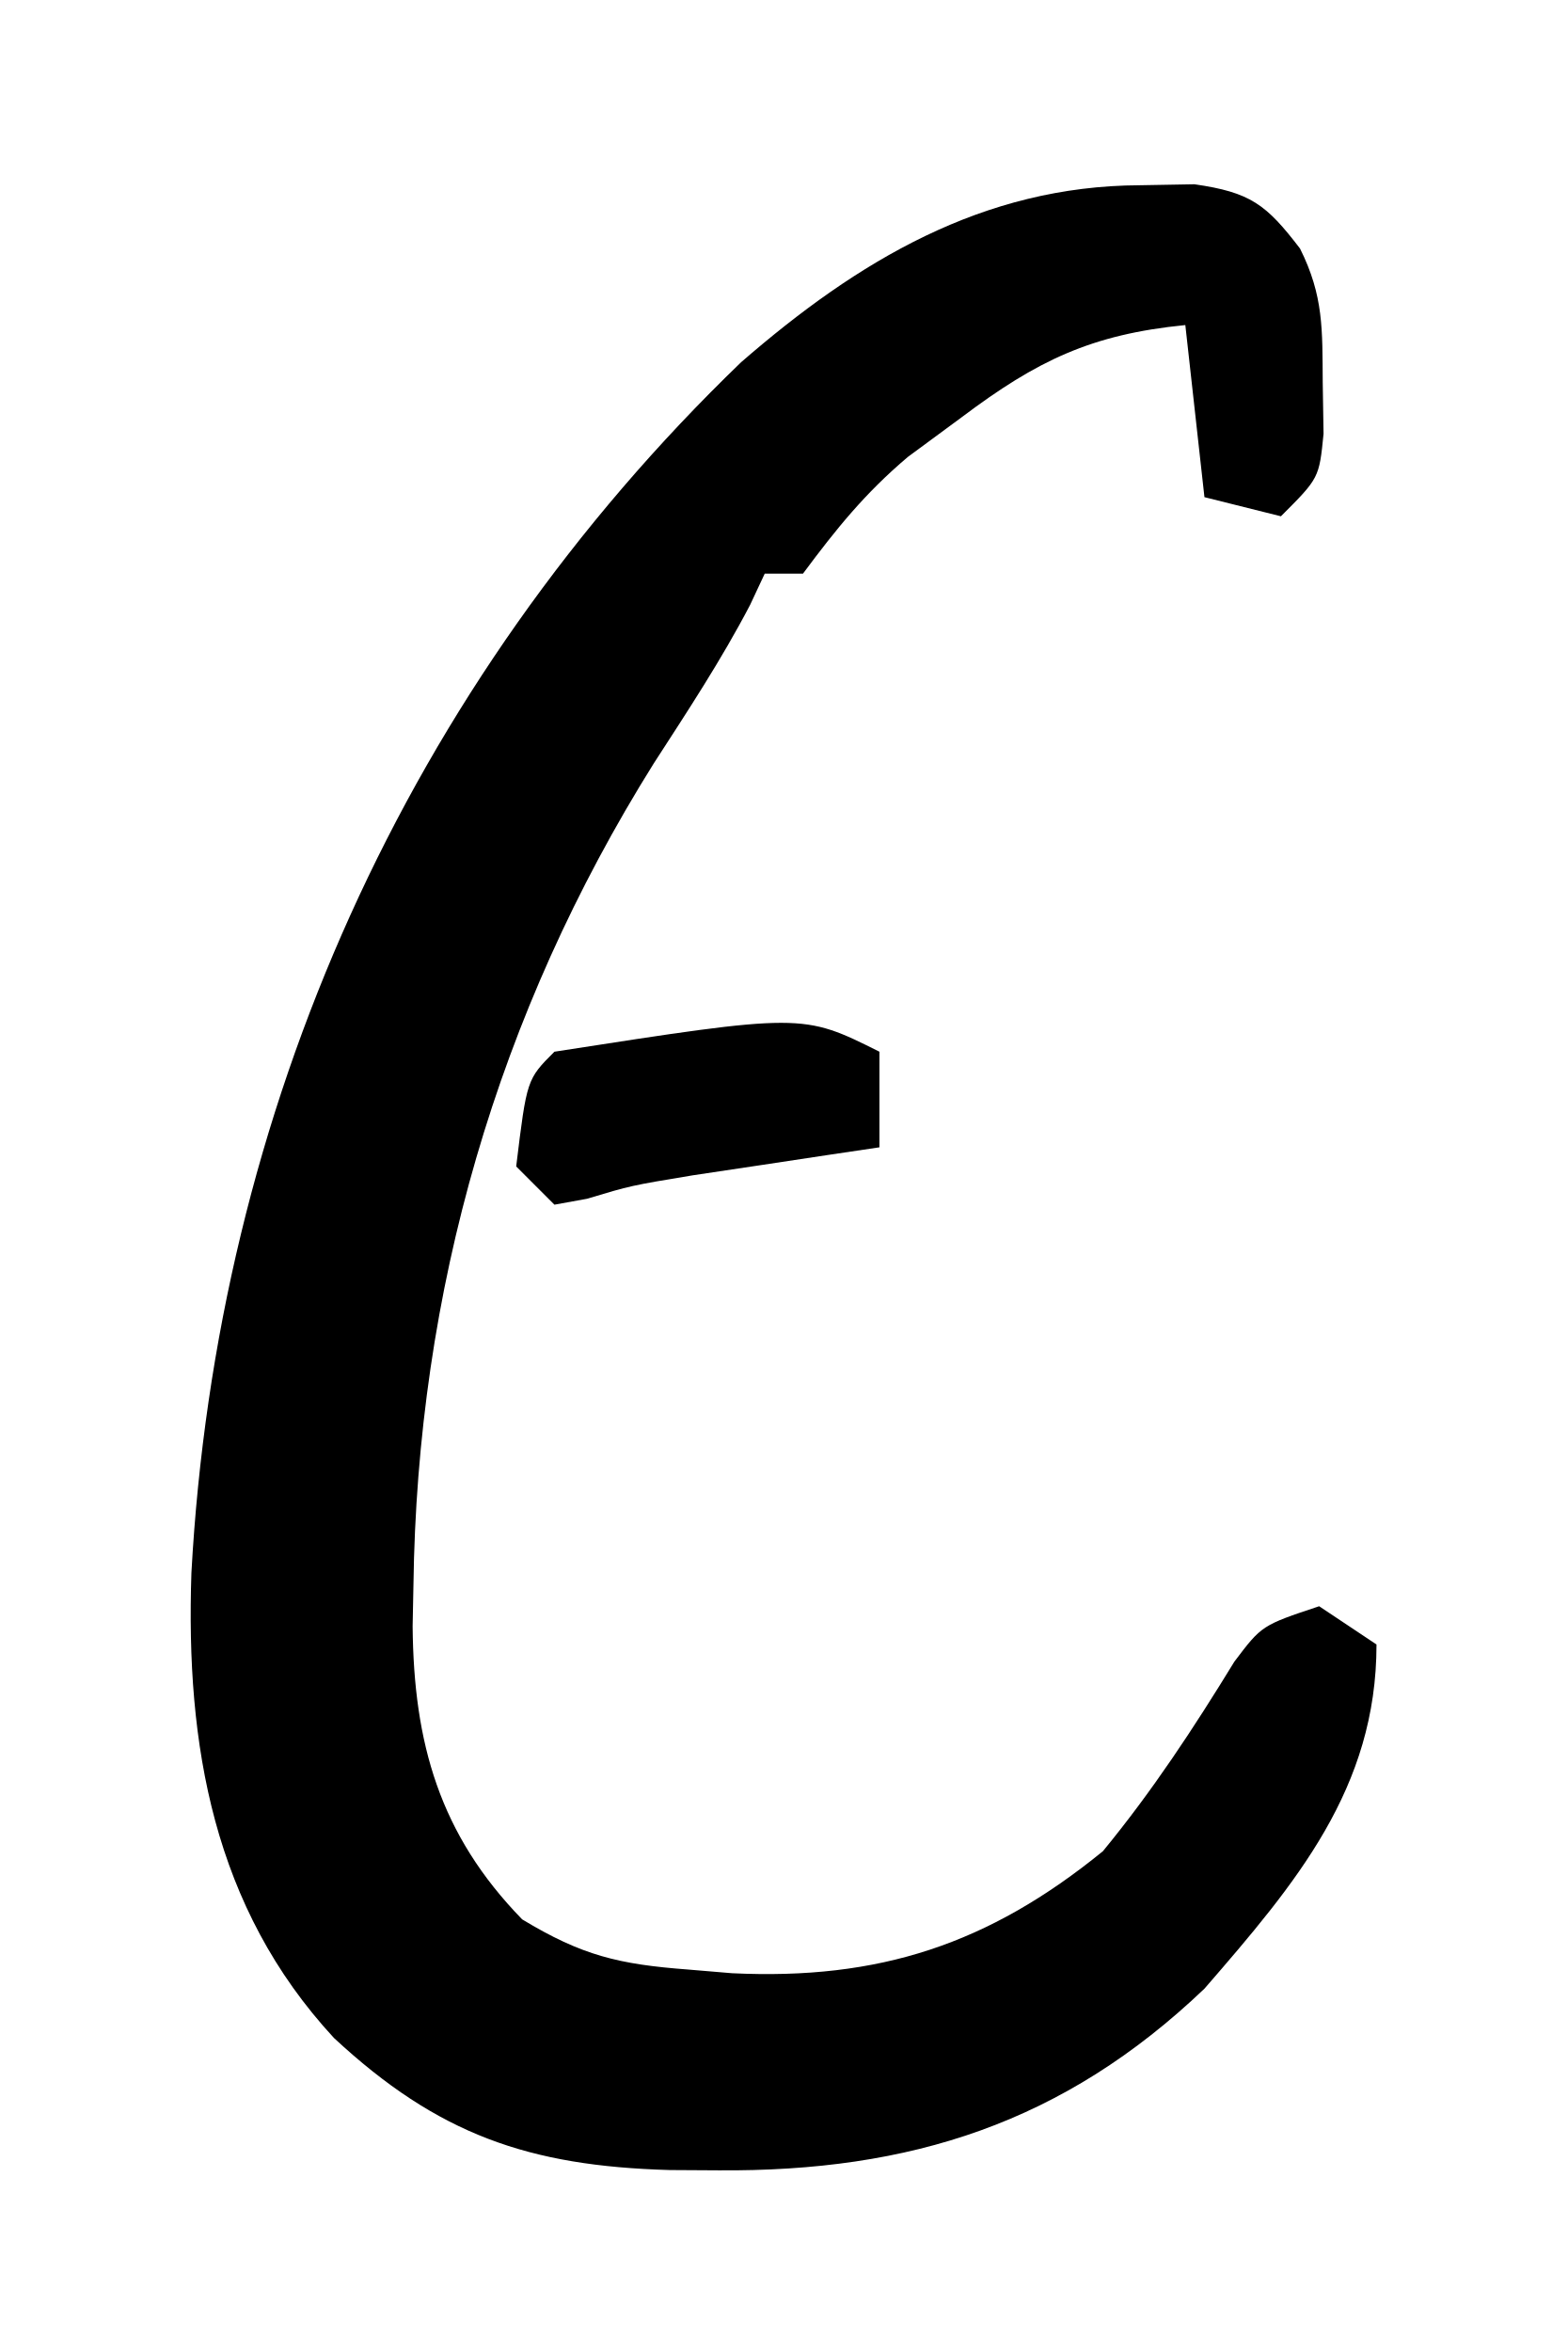
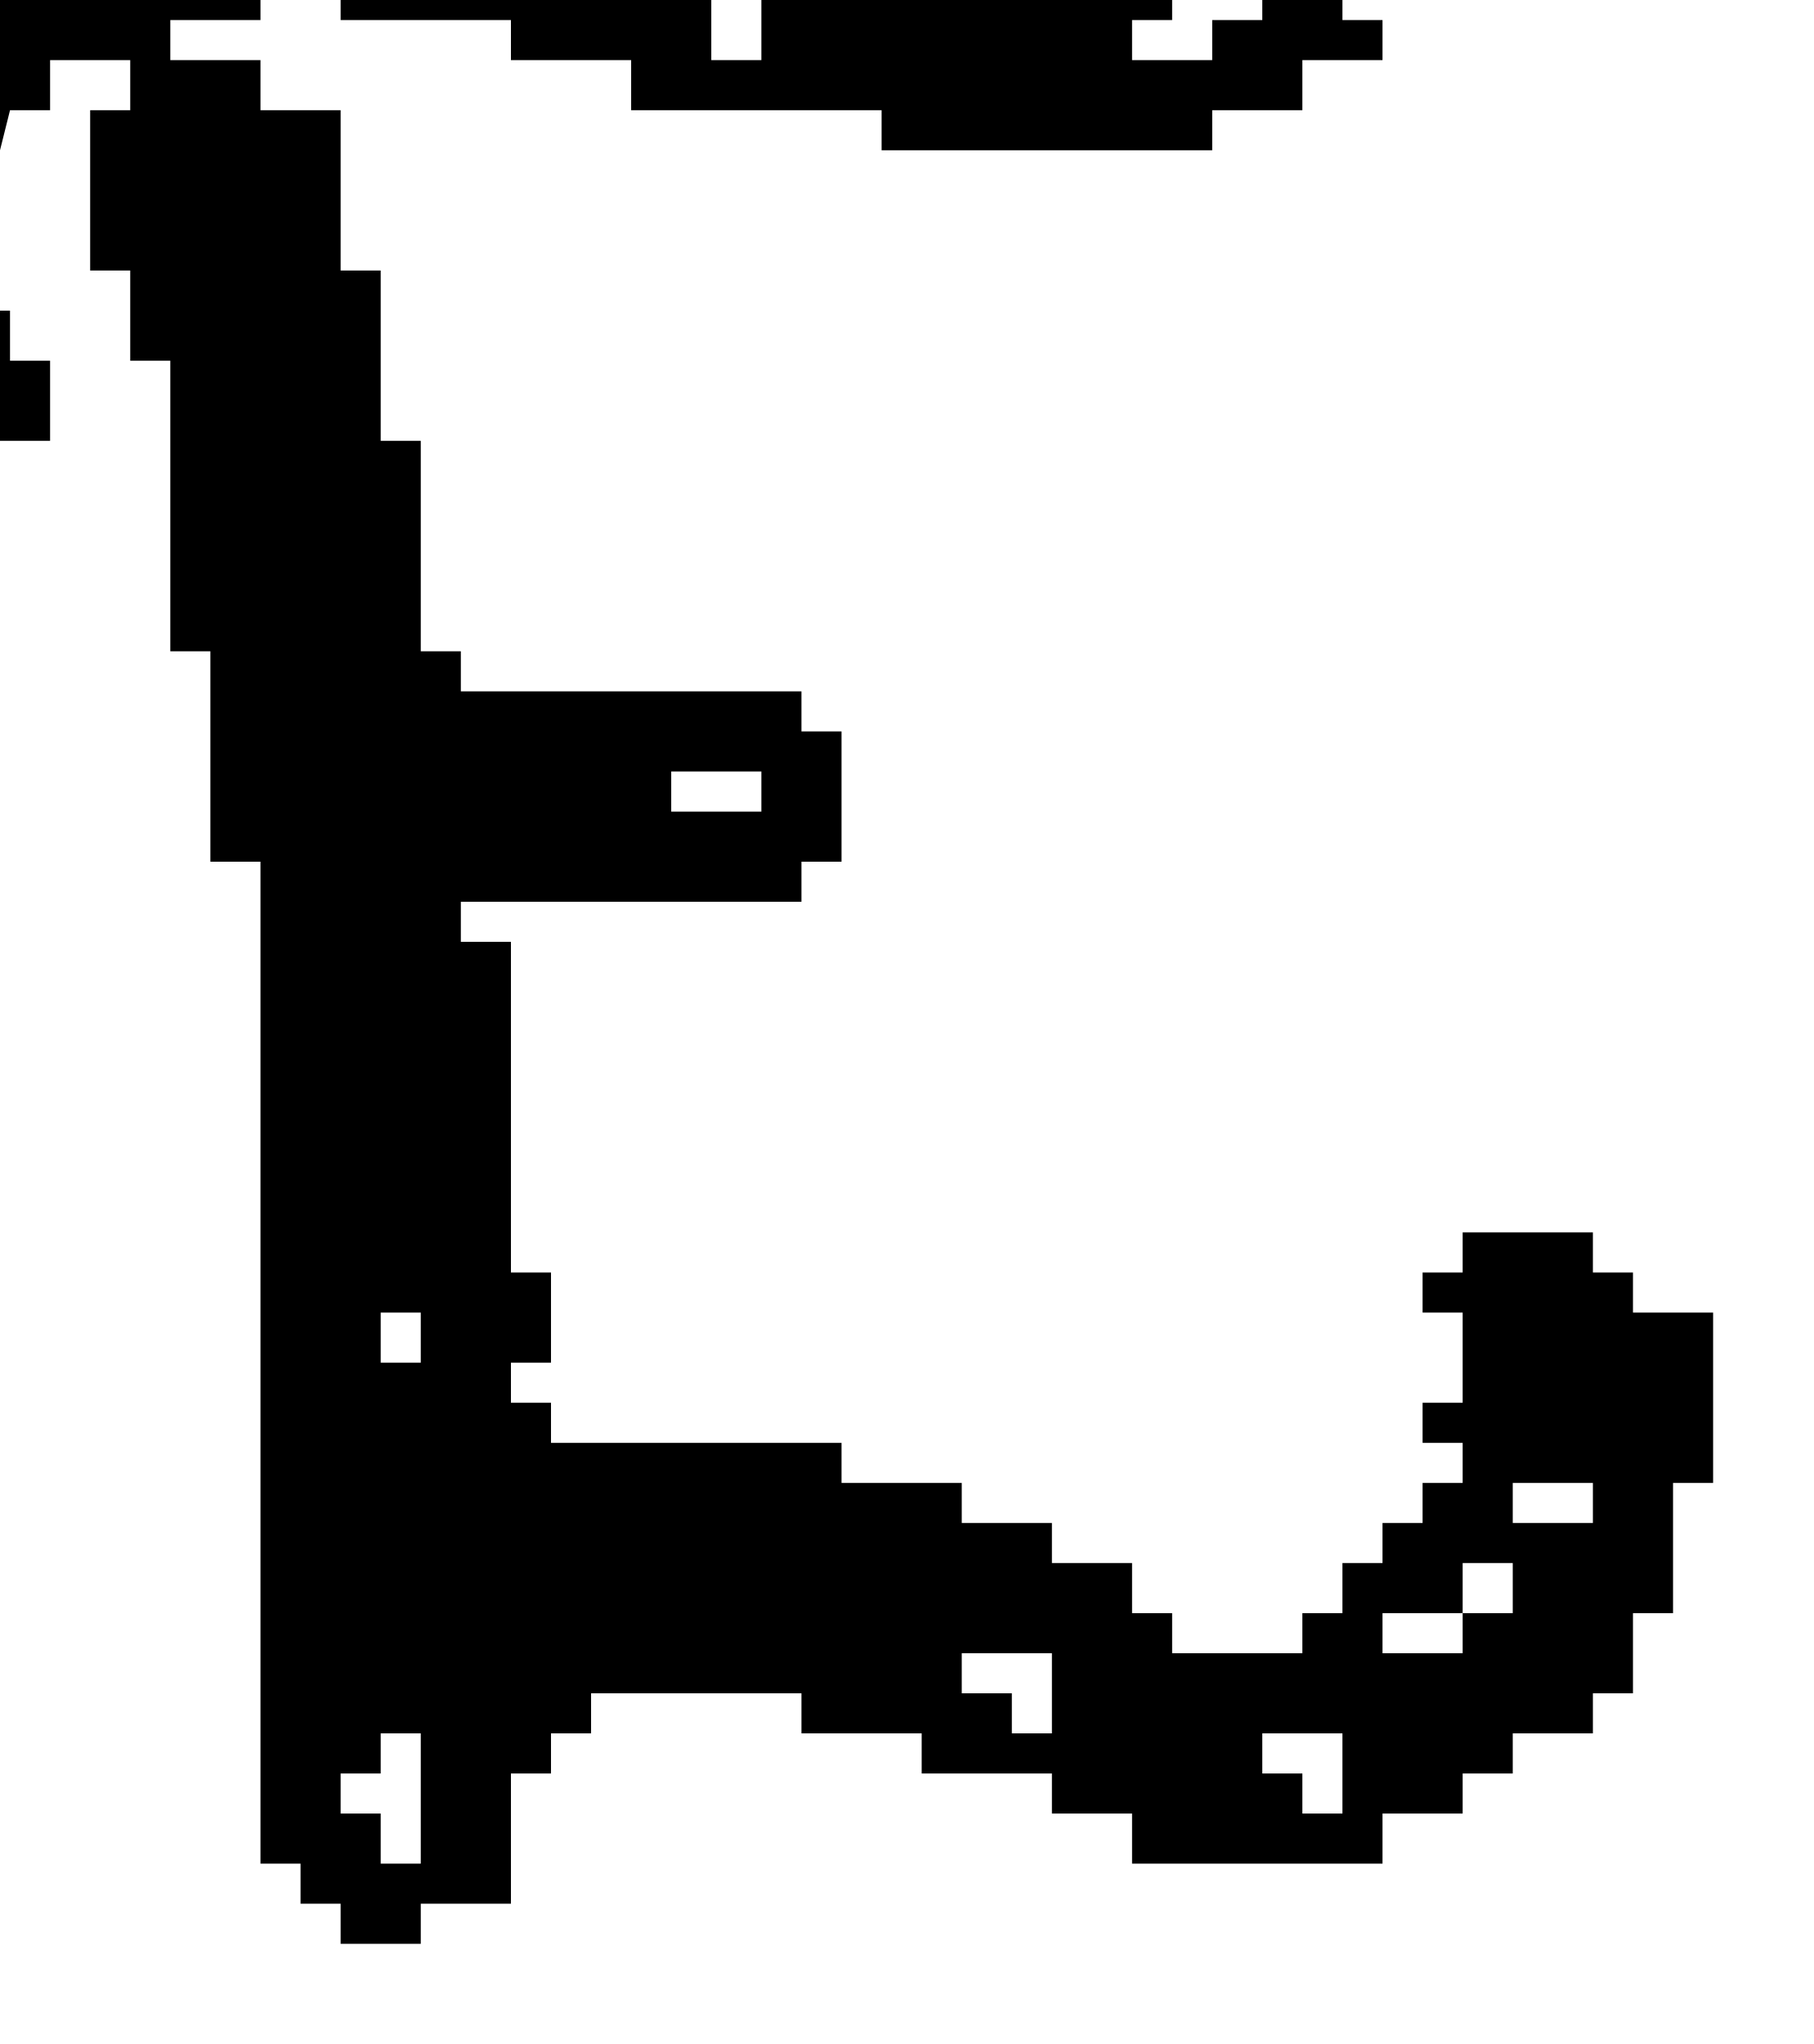
- <svg xmlns="http://www.w3.org/2000/svg" version="1.1" width="82" height="123">
-   <path d="M0 0 C0.941 -0.017 1.882 -0.034 2.852 -0.051 C5.782 0.371 6.606 0.997 8.375 3.312 C9.614 5.79 9.542 7.549 9.562 10.312 C9.577 11.199 9.591 12.086 9.605 13 C9.375 15.313 9.375 15.313 7.375 17.312 C6.055 16.983 4.735 16.652 3.375 16.312 C3.21 14.828 3.21 14.828 2.375 7.312 C-2.545 7.799 -5.378 9.167 -9.312 12.125 C-10.244 12.812 -11.176 13.499 -12.137 14.207 C-14.389 16.112 -15.881 17.968 -17.625 20.312 C-18.285 20.312 -18.945 20.312 -19.625 20.312 C-19.876 20.85 -20.128 21.388 -20.387 21.941 C-21.898 24.834 -23.666 27.509 -25.438 30.25 C-33.625 43.34 -37.803 57.818 -38 73.25 C-38.014 73.948 -38.028 74.645 -38.042 75.364 C-37.986 81.477 -36.636 86.247 -32.312 90.688 C-29.188 92.577 -27.268 93.038 -23.625 93.312 C-22.87 93.376 -22.114 93.439 -21.336 93.504 C-13.647 93.873 -7.916 91.991 -1.938 87.125 C0.653 83.975 2.816 80.678 4.945 77.203 C6.375 75.312 6.375 75.312 9.375 74.312 C10.365 74.972 11.355 75.632 12.375 76.312 C12.375 83.836 8.159 88.796 3.375 94.312 C-3.994 101.34 -12.008 103.891 -22.062 103.812 C-22.899 103.808 -23.736 103.803 -24.598 103.797 C-31.976 103.588 -36.721 101.938 -42.156 96.891 C-48.471 90.062 -49.917 81.566 -49.613 72.568 C-48.292 48.405 -38.357 26.118 -20.859 9.254 C-14.769 3.963 -8.229 0.034 0 0 Z " fill="#000000" transform="translate(59.625,9.6875)" />
-   <path d="M0 0 C0 1.65 0 3.3 0 5 C-0.892 5.133 -1.784 5.266 -2.703 5.402 C-3.874 5.579 -5.044 5.756 -6.25 5.938 C-6.83 6.025 -6.83 6.025 -9.766 6.465 C-13 7 -13 7 -15.297 7.691 C-15.859 7.793 -16.421 7.895 -17 8 C-17.66 7.34 -18.32 6.68 -19 6 C-18.444 1.444 -18.444 1.444 -17 0 C-4.026 -2.013 -4.026 -2.013 0 0 Z " fill="#000000" transform="translate(46,55)" />
+ <svg xmlns="http://www.w3.org/2000/svg" version="1.1" width="181" height="204">
+   <path d="M0 0 C8.58 0 17.16 0 26 0 C26 0.66 26 1.32 26 2 C23.03 2 20.06 2 17 2 C17 3.32 17 4.64 17 6 C19.97 6 22.94 6 26 6 C26 7.65 26 9.3 26 11 C28.64 11 31.28 11 34 11 C34 16.28 34 21.56 34 27 C35.32 27 36.64 27 38 27 C38 32.61 38 38.22 38 44 C39.32 44 40.64 44 42 44 C42 50.93 42 57.86 42 65 C43.32 65 44.64 65 46 65 C46 66.32 46 67.64 46 69 C57.22 69 68.44 69 80 69 C80 70.32 80 71.64 80 73 C81.32 73 82.64 73 84 73 C84 77.29 84 81.58 84 86 C82.68 86 81.36 86 80 86 C80 87.32 80 88.64 80 90 C68.78 90 57.56 90 46 90 C46 91.32 46 92.64 46 94 C47.65 94 49.3 94 51 94 C51 104.89 51 115.78 51 127 C52.32 127 53.64 127 55 127 C55 129.97 55 132.94 55 136 C53.68 136 52.36 136 51 136 C51 137.32 51 138.64 51 140 C52.32 140 53.64 140 55 140 C55 141.32 55 142.64 55 144 C64.57 144 74.14 144 84 144 C84 145.32 84 146.64 84 148 C87.96 148 91.92 148 96 148 C96 149.32 96 150.64 96 152 C98.97 152 101.94 152 105 152 C105 153.32 105 154.64 105 156 C107.64 156 110.28 156 113 156 C113 157.65 113 159.3 113 161 C114.32 161 115.64 161 117 161 C117 162.32 117 163.64 117 165 C121.29 165 125.58 165 130 165 C130 163.68 130 162.36 130 161 C131.32 161 132.64 161 134 161 C134 159.35 134 157.7 134 156 C135.32 156 136.64 156 138 156 C138 154.68 138 153.36 138 152 C139.32 152 140.64 152 142 152 C142 150.68 142 149.36 142 148 C143.32 148 144.64 148 146 148 C146 146.68 146 145.36 146 144 C144.68 144 143.36 144 142 144 C142 142.68 142 141.36 142 140 C143.32 140 144.64 140 146 140 C146 137.03 146 134.06 146 131 C144.68 131 143.36 131 142 131 C142 129.68 142 128.36 142 127 C143.32 127 144.64 127 146 127 C146 125.68 146 124.36 146 123 C150.29 123 154.58 123 159 123 C159 124.32 159 125.64 159 127 C160.32 127 161.64 127 163 127 C163 128.32 163 129.64 163 131 C165.64 131 168.28 131 171 131 C171 136.61 171 142.22 171 148 C169.68 148 168.36 148 167 148 C167 152.29 167 156.58 167 161 C165.68 161 164.36 161 163 161 C163 163.64 163 166.28 163 169 C161.68 169 160.36 169 159 169 C159 170.32 159 171.64 159 173 C156.36 173 153.72 173 151 173 C151 174.32 151 175.64 151 177 C149.35 177 147.7 177 146 177 C146 178.32 146 179.64 146 181 C143.36 181 140.72 181 138 181 C138 182.65 138 184.3 138 186 C129.75 186 121.5 186 113 186 C113 184.35 113 182.7 113 181 C110.36 181 107.72 181 105 181 C105 179.68 105 178.36 105 177 C100.71 177 96.42 177 92 177 C92 175.68 92 174.36 92 173 C88.04 173 84.08 173 80 173 C80 171.68 80 170.36 80 169 C73.07 169 66.14 169 59 169 C59 170.32 59 171.64 59 173 C57.68 173 56.36 173 55 173 C55 174.32 55 175.64 55 177 C53.68 177 52.36 177 51 177 C51 181.29 51 185.58 51 190 C48.03 190 45.06 190 42 190 C42 191.32 42 192.64 42 194 C39.36 194 36.72 194 34 194 C34 192.68 34 191.36 34 190 C32.68 190 31.36 190 30 190 C30 188.68 30 187.36 30 186 C28.68 186 27.36 186 26 186 C26 153 26 120 26 86 C24.35 86 22.7 86 21 86 C21 79.07 21 72.14 21 65 C19.68 65 18.36 65 17 65 C17 55.43 17 45.86 17 36 C15.68 36 14.36 36 13 36 C13 33.03 13 30.06 13 27 C11.68 27 10.36 27 9 27 C9 21.72 9 16.44 9 11 C10.32 11 11.64 11 13 11 C13 9.35 13 7.7 13 6 C10.36 6 7.72 6 5 6 C5 7.65 5 9.3 5 11 C3.68 11 2.36 11 1 11 C0.67 12.32 0.34 13.64 0 15 C0 10.05 0 5.1 0 0 Z M67 77 C67 78.32 67 79.64 67 81 C69.97 81 72.94 81 76 81 C76 79.68 76 78.36 76 77 C73.03 77 70.06 77 67 77 Z M38 131 C38 132.65 38 134.3 38 136 C39.32 136 40.64 136 42 136 C42 134.35 42 132.7 42 131 C40.68 131 39.36 131 38 131 Z M151 148 C151 149.32 151 150.64 151 152 C153.64 152 156.28 152 159 152 C159 150.68 159 149.36 159 148 C156.36 148 153.72 148 151 148 Z M146 156 C146 157.65 146 159.3 146 161 C147.65 161 149.3 161 151 161 C151 159.35 151 157.7 151 156 C149.35 156 147.7 156 146 156 Z M138 161 C138 162.32 138 163.64 138 165 C140.64 165 143.28 165 146 165 C146 163.68 146 162.36 146 161 C143.36 161 140.72 161 138 161 Z M96 165 C96 166.32 96 167.64 96 169 C97.65 169 99.3 169 101 169 C101 170.32 101 171.64 101 173 C102.32 173 103.64 173 105 173 C105 170.36 105 167.72 105 165 C102.03 165 99.06 165 96 165 Z M38 173 C38 174.32 38 175.64 38 177 C36.68 177 35.36 177 34 177 C34 178.32 34 179.64 34 181 C35.32 181 36.64 181 38 181 C38 182.65 38 184.3 38 186 C39.32 186 40.64 186 42 186 C42 181.71 42 177.42 42 173 C40.68 173 39.36 173 38 173 Z M126 173 C126 174.32 126 175.64 126 177 C127.32 177 128.64 177 130 177 C130 178.32 130 179.64 130 181 C131.32 181 132.64 181 134 181 C134 178.36 134 175.72 134 173 C131.36 173 128.72 173 126 173 Z " fill="#000000" transform="translate(0,0)" />
+   <path d="M0 0 C12.21 0 24.42 0 37 0 C37 1.98 37 3.96 37 6 C38.65 6 40.3 6 42 6 C42 4.02 42 2.04 42 0 C55.53 0 69.06 0 83 0 C83 0.66 83 1.32 83 2 C81.68 2 80.36 2 79 2 C79 3.32 79 4.64 79 6 C81.64 6 84.28 6 87 6 C87 4.68 87 3.36 87 2 C88.65 2 90.3 2 92 2 C92 1.34 92 0.68 92 0 C94.64 0 97.28 0 100 0 C100 0.66 100 1.32 100 2 C101.32 2 102.64 2 104 2 C104 3.32 104 4.64 104 6 C101.36 6 98.72 6 96 6 C96 7.65 96 9.3 96 11 C93.03 11 90.06 11 87 11 C87 12.32 87 13.64 87 15 C76.11 15 65.22 15 54 15 C54 13.68 54 12.36 54 11 C45.75 11 37.5 11 29 11 C29 9.35 29 7.7 29 6 C25.04 6 21.08 6 17 6 C17 4.68 17 3.36 17 2 C11.39 2 5.78 2 0 2 C0 1.34 0 0.68 0 0 Z " fill="#000000" transform="translate(34,0)" />
+   <path d="M0 0 C0.33 0 0.66 0 1 0 C1 1.65 1 3.3 1 5 C2.32 5 3.64 5 5 5 C5 7.64 5 10.28 5 13 C3.35 13 1.7 13 0 13 C0 8.71 0 4.42 0 0 Z " fill="#000000" transform="translate(0,31)" />
</svg>
